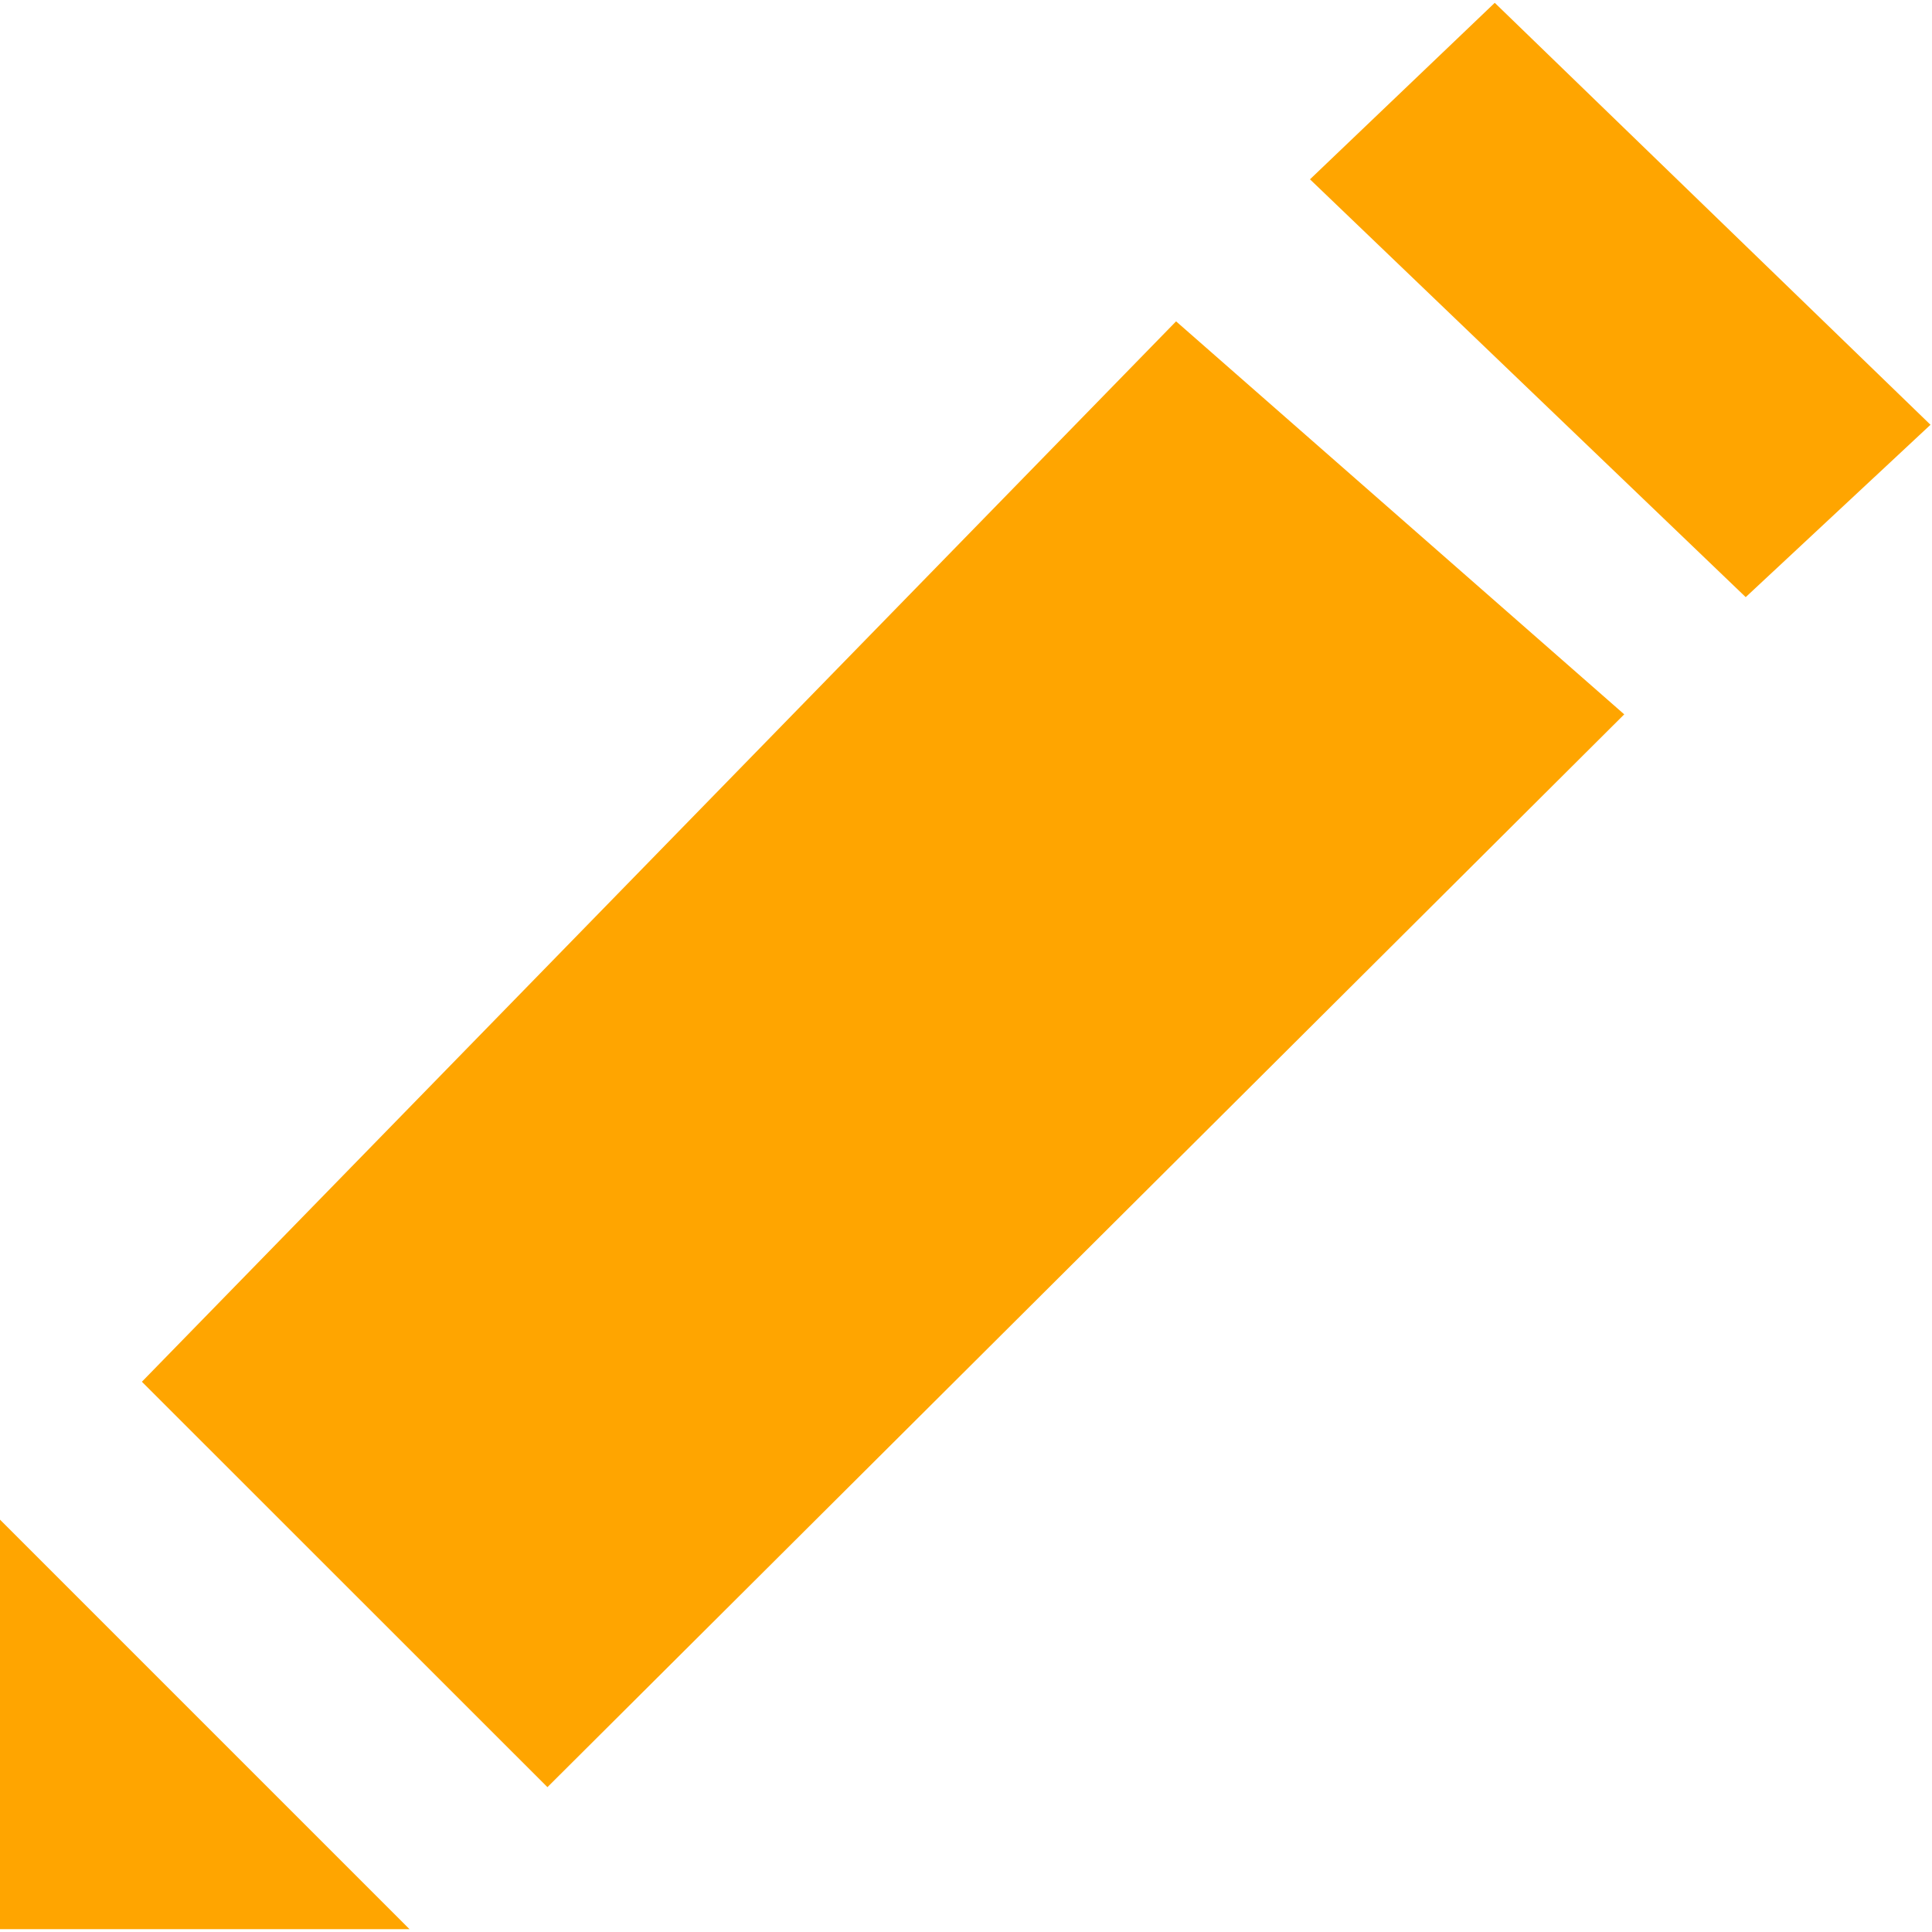
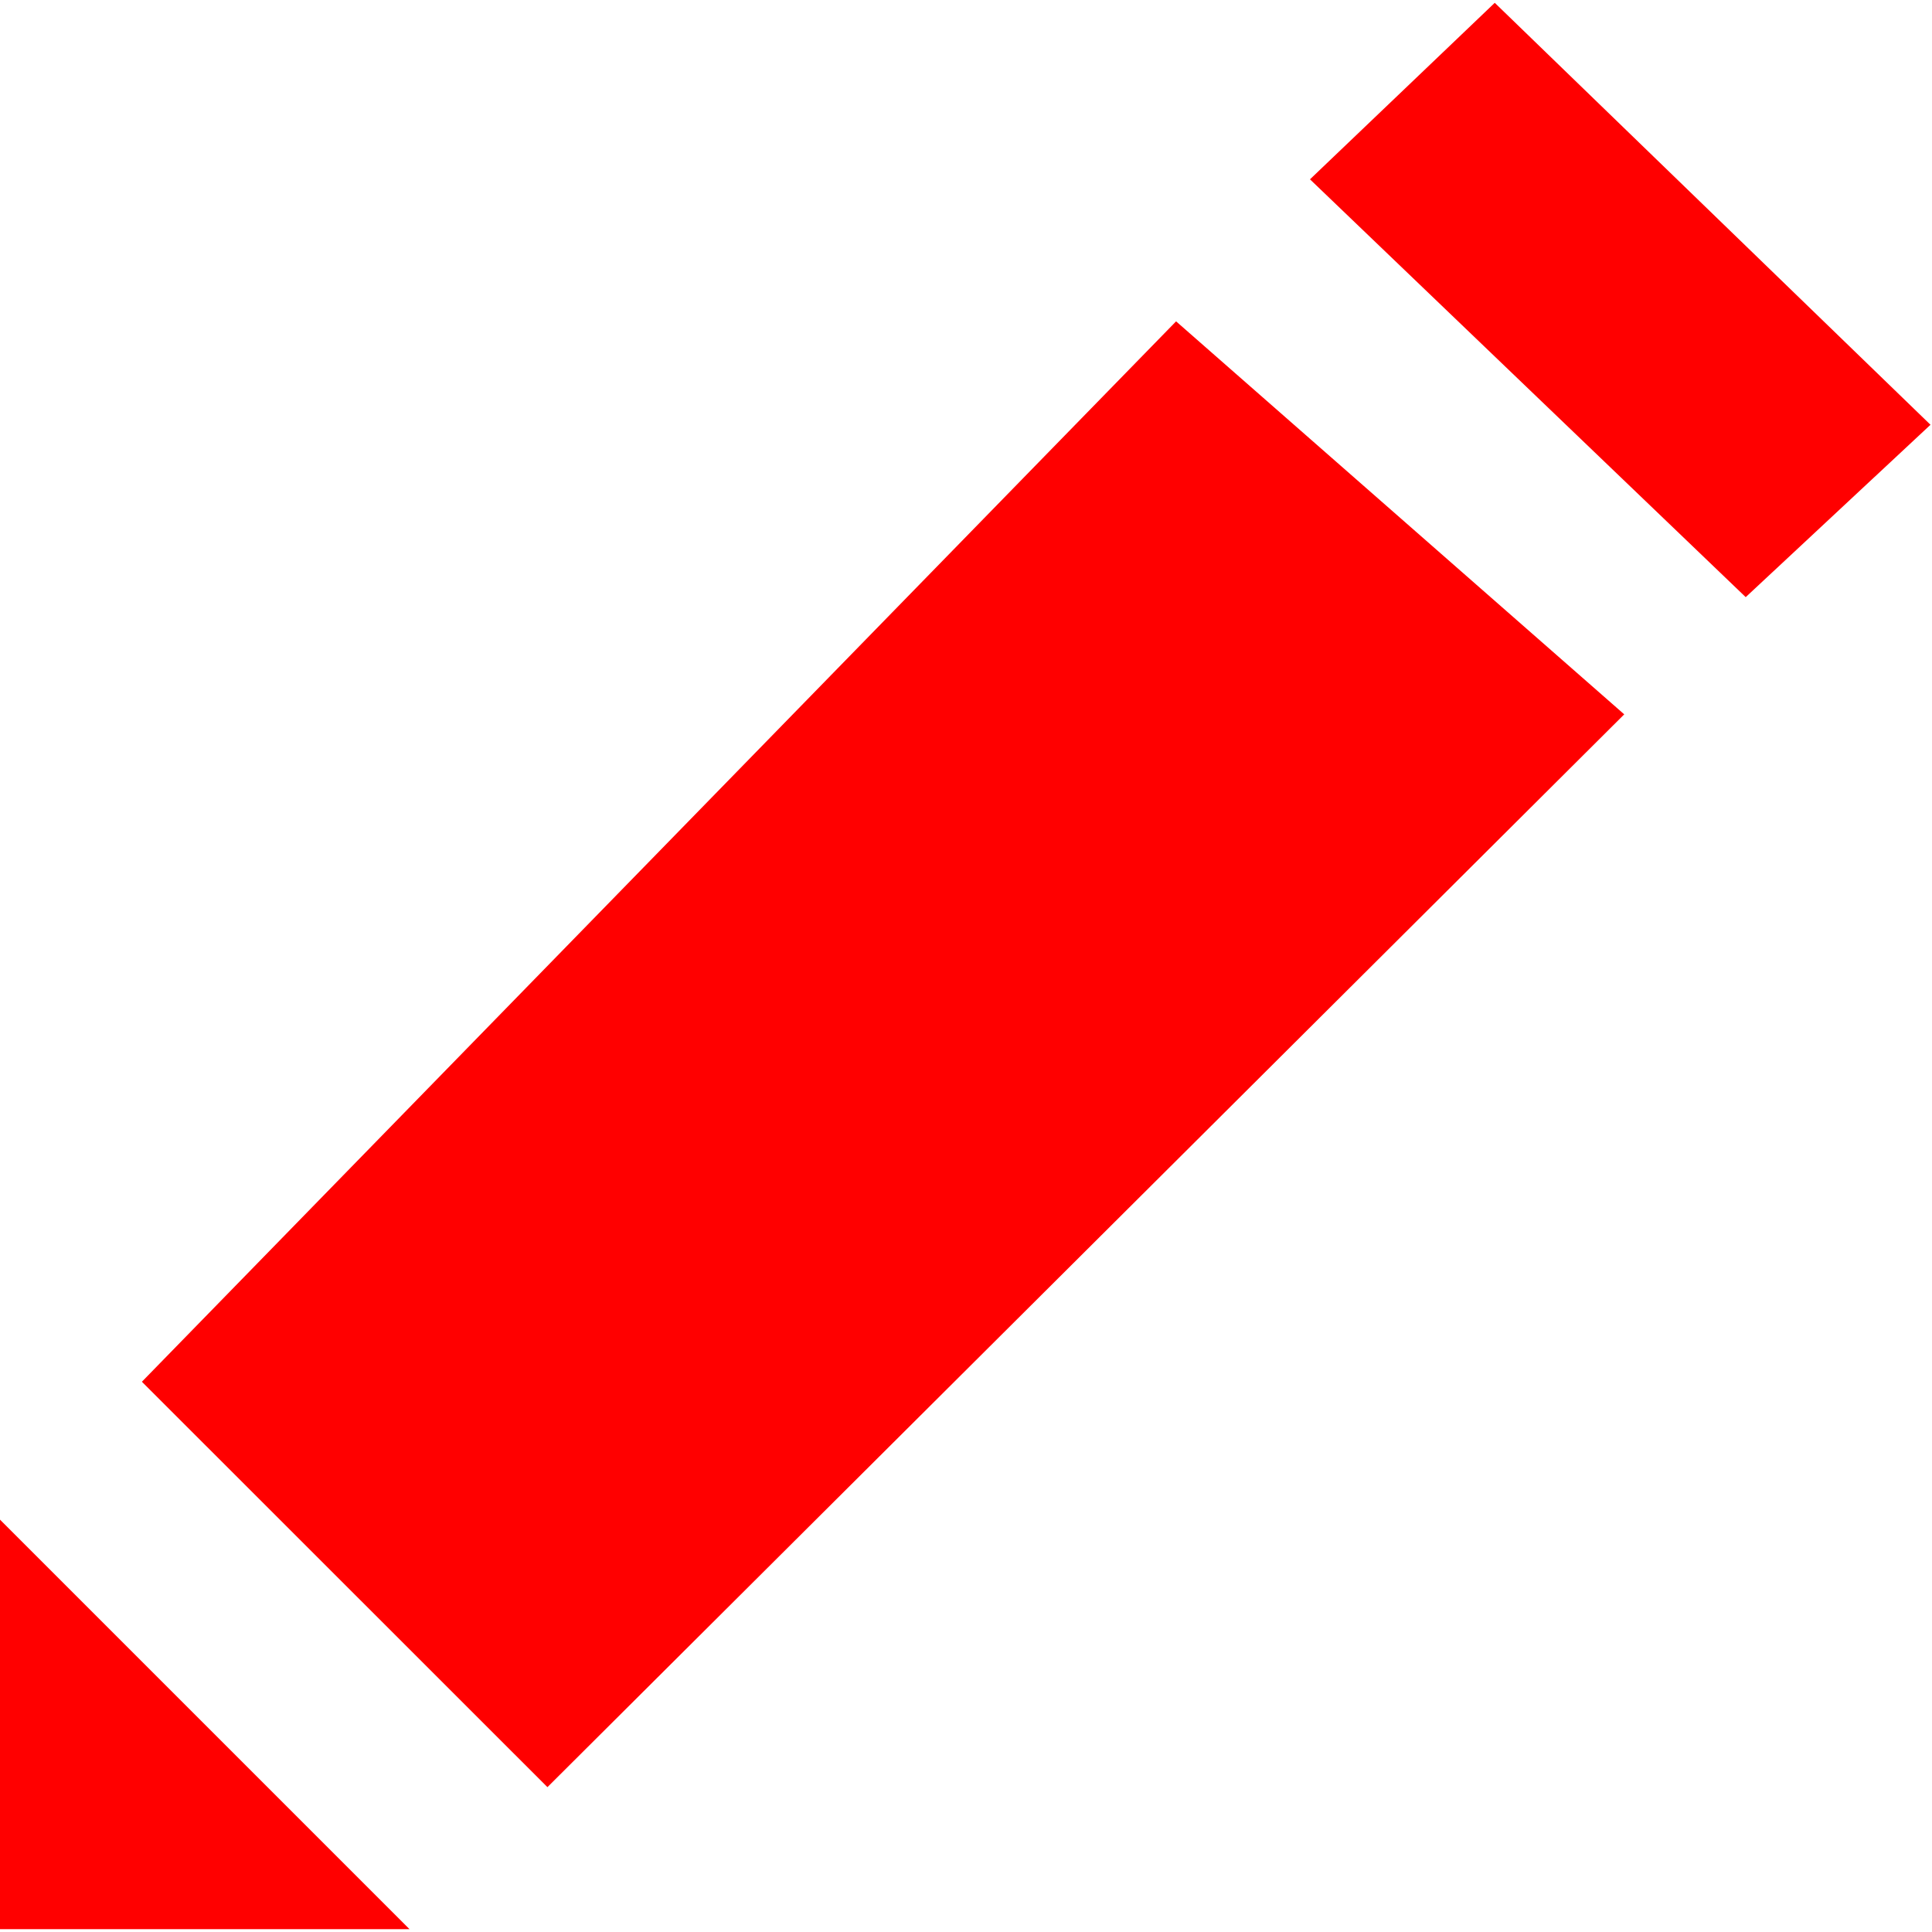
<svg xmlns="http://www.w3.org/2000/svg" t="1485241342793" class="icon" style="" viewBox="0 0 1027 1024" version="1.1" p-id="1434" width="200" height="200">
  <defs>
    <style type="text/css">

        </style>
  </defs>
-   <path d="M0 1024 0 806.299 217.701 1024 0 1024ZM291.001 948.501 75.426 732.999 625.175 169.323 863.4 378.228 291.001 948.501ZM927.977 315.923 696.349 93.824 794.571 0 1026.199 224.298 927.977 315.923Z" p-id="1435" fill="orange" />
+   <path d="M0 1024 0 806.299 217.701 1024 0 1024ZM291.001 948.501 75.426 732.999 625.175 169.323 863.4 378.228 291.001 948.501ZM927.977 315.923 696.349 93.824 794.571 0 1026.199 224.298 927.977 315.923Z" p-id="1435" fill="red" />
</svg>
